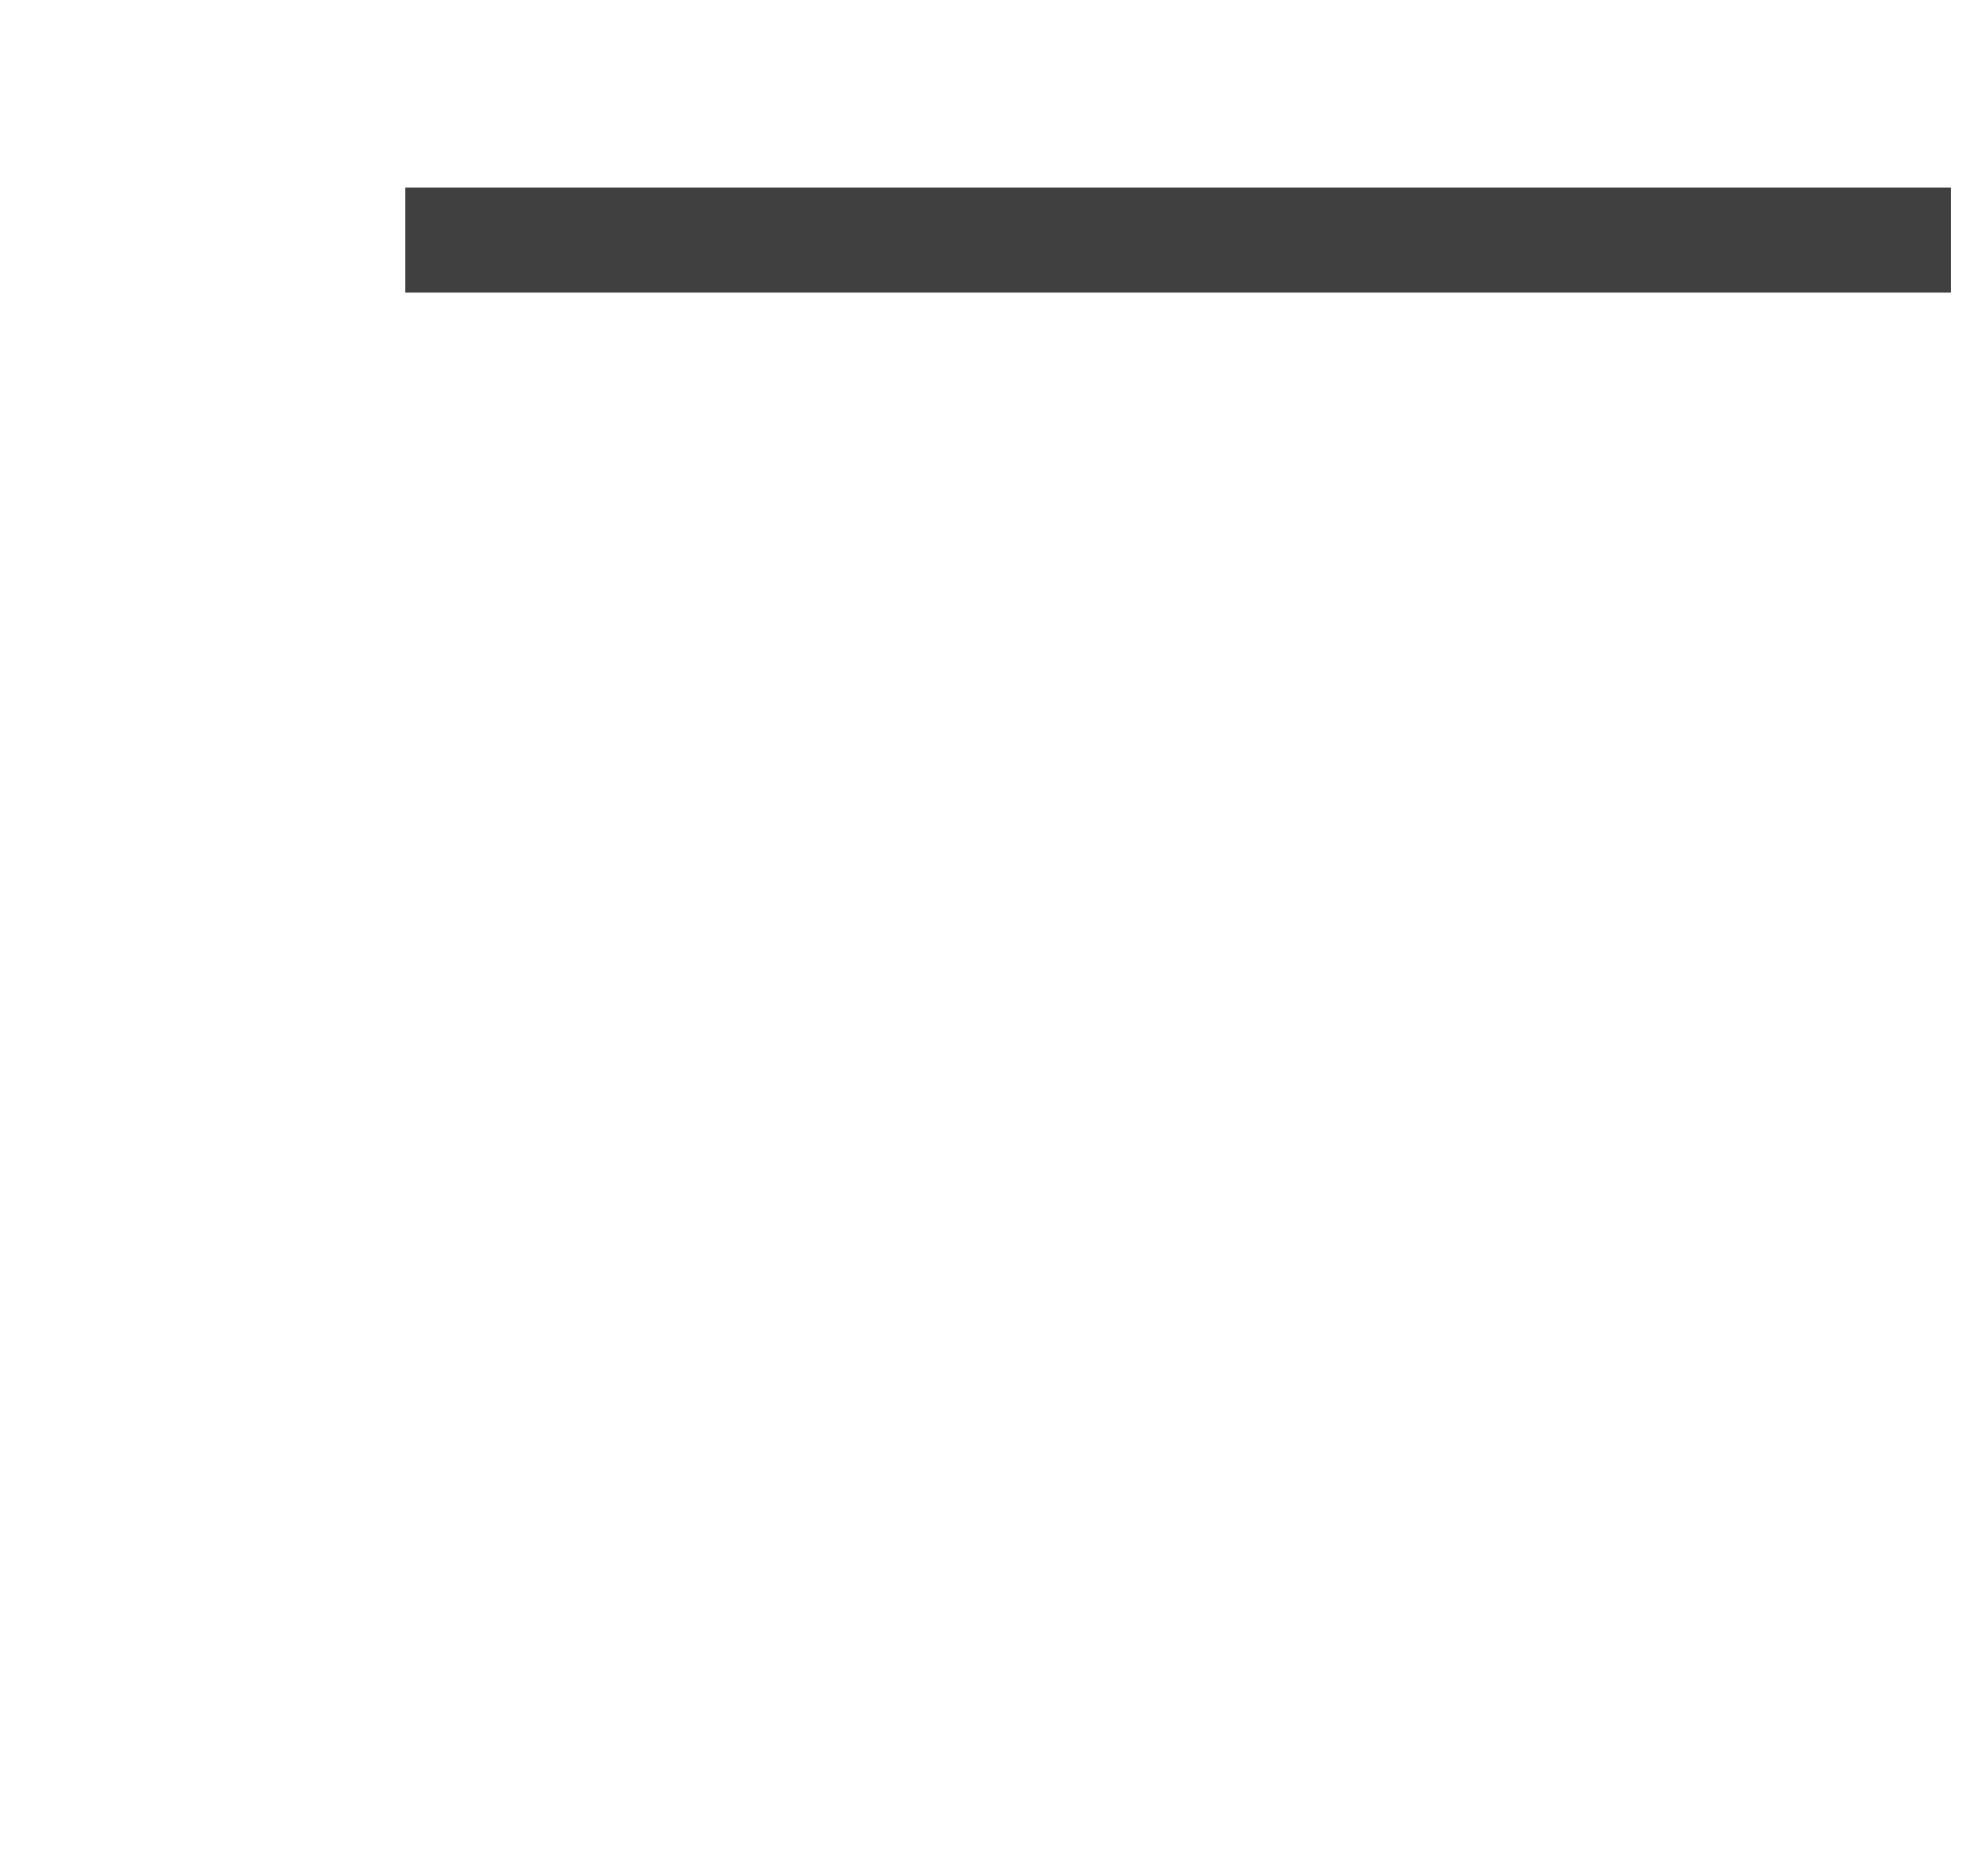
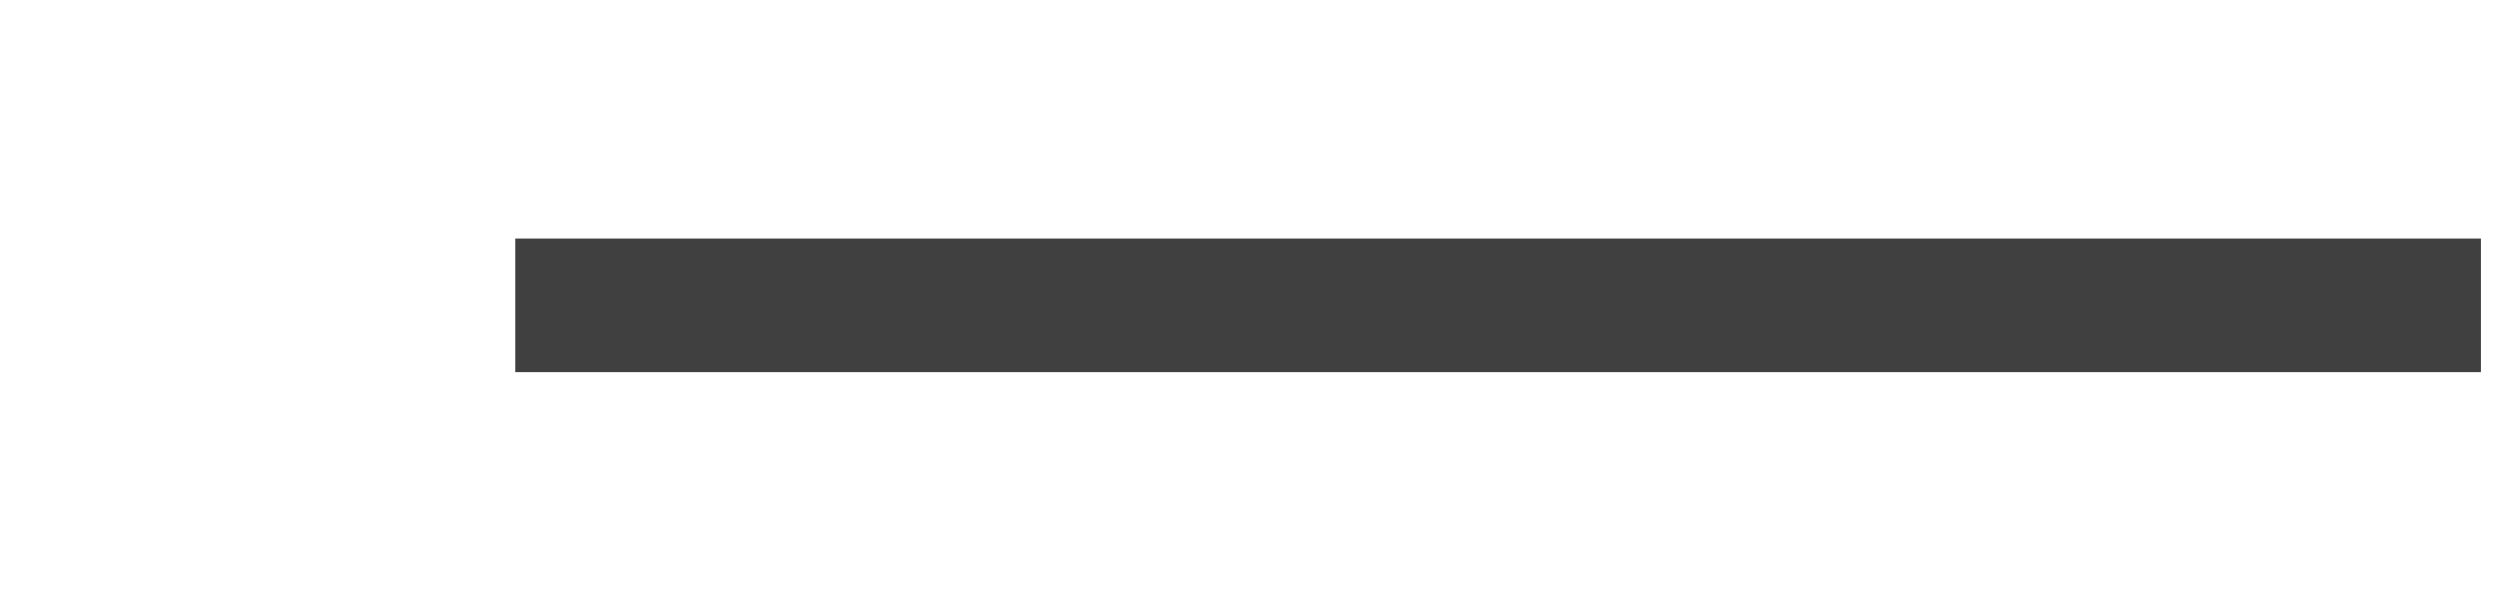
- <svg xmlns="http://www.w3.org/2000/svg" width="262" height="250" viewBox="0 0 262 250" version="1.1" id="svg5">
+ <svg xmlns="http://www.w3.org/2000/svg" width="262" height="64" viewBox="0 0 262 64" version="1.1" id="svg5">
  <defs id="defs2">
    <clipPath clipPathUnits="userSpaceOnUse" id="clipPath16518">
      <path style="color:#000000;fill:#999999;fill-opacity:0.4;-inkscape-stroke:none" d="m 13,2 h 236 c 6.111,0 11,4.889 11,11 v 286 c 0,6.111 -4.889,11 -11,11 H 13 C 6.889,310 2,305.111 2,299 V 13 C 2,6.889 6.889,2 13,2 Z" id="path16520" />
    </clipPath>
  </defs>
  <g id="layer1">
    <rect style="fill:#404040;fill-opacity:1;stroke:#404040;stroke-width:0" id="rect297" width="206" height="14" x="54" y="25" />
  </g>
</svg>
